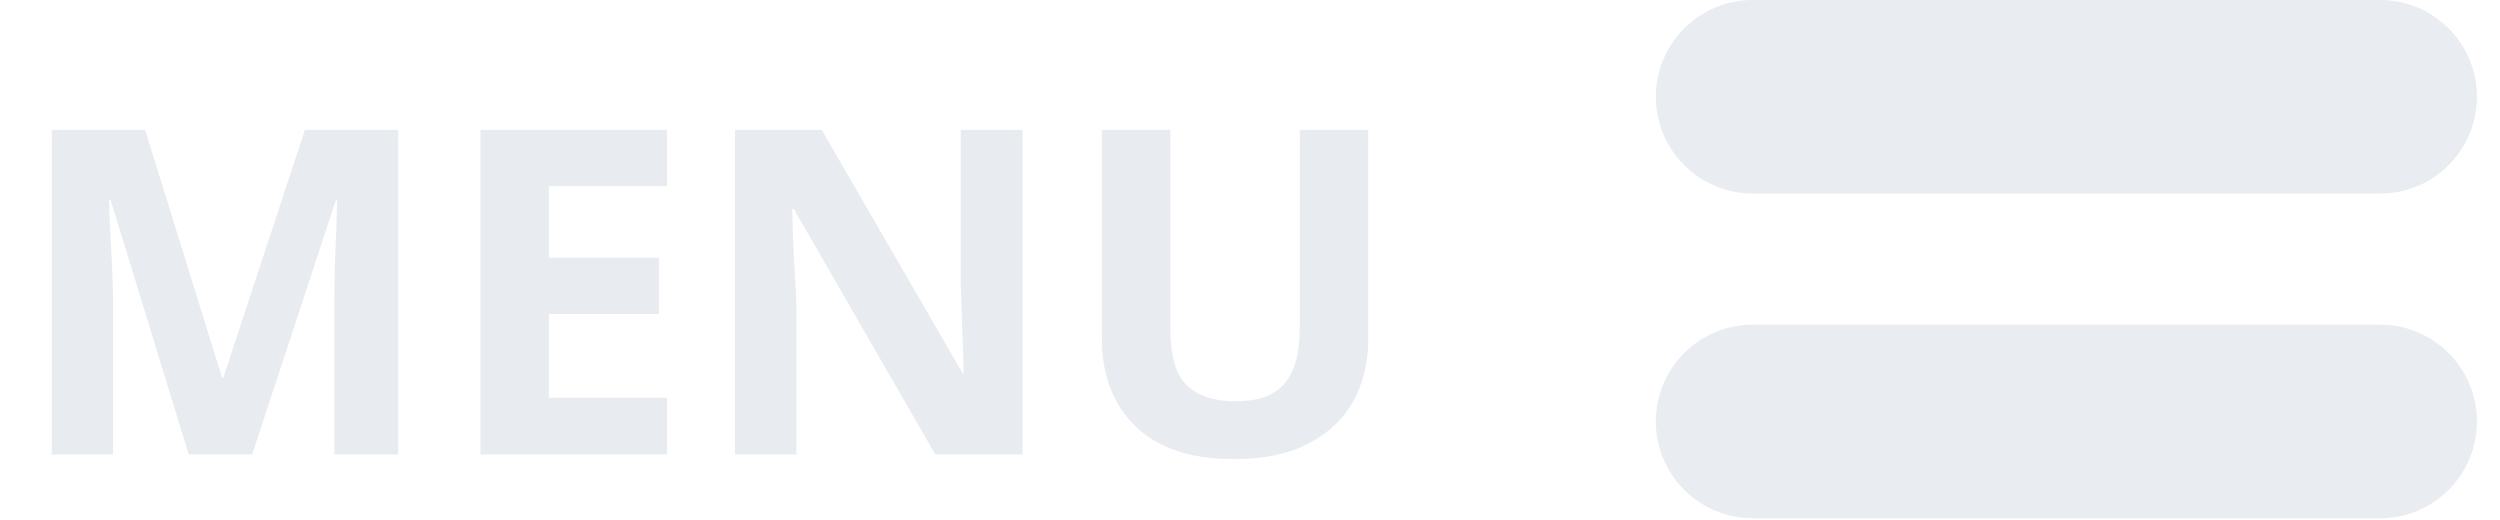
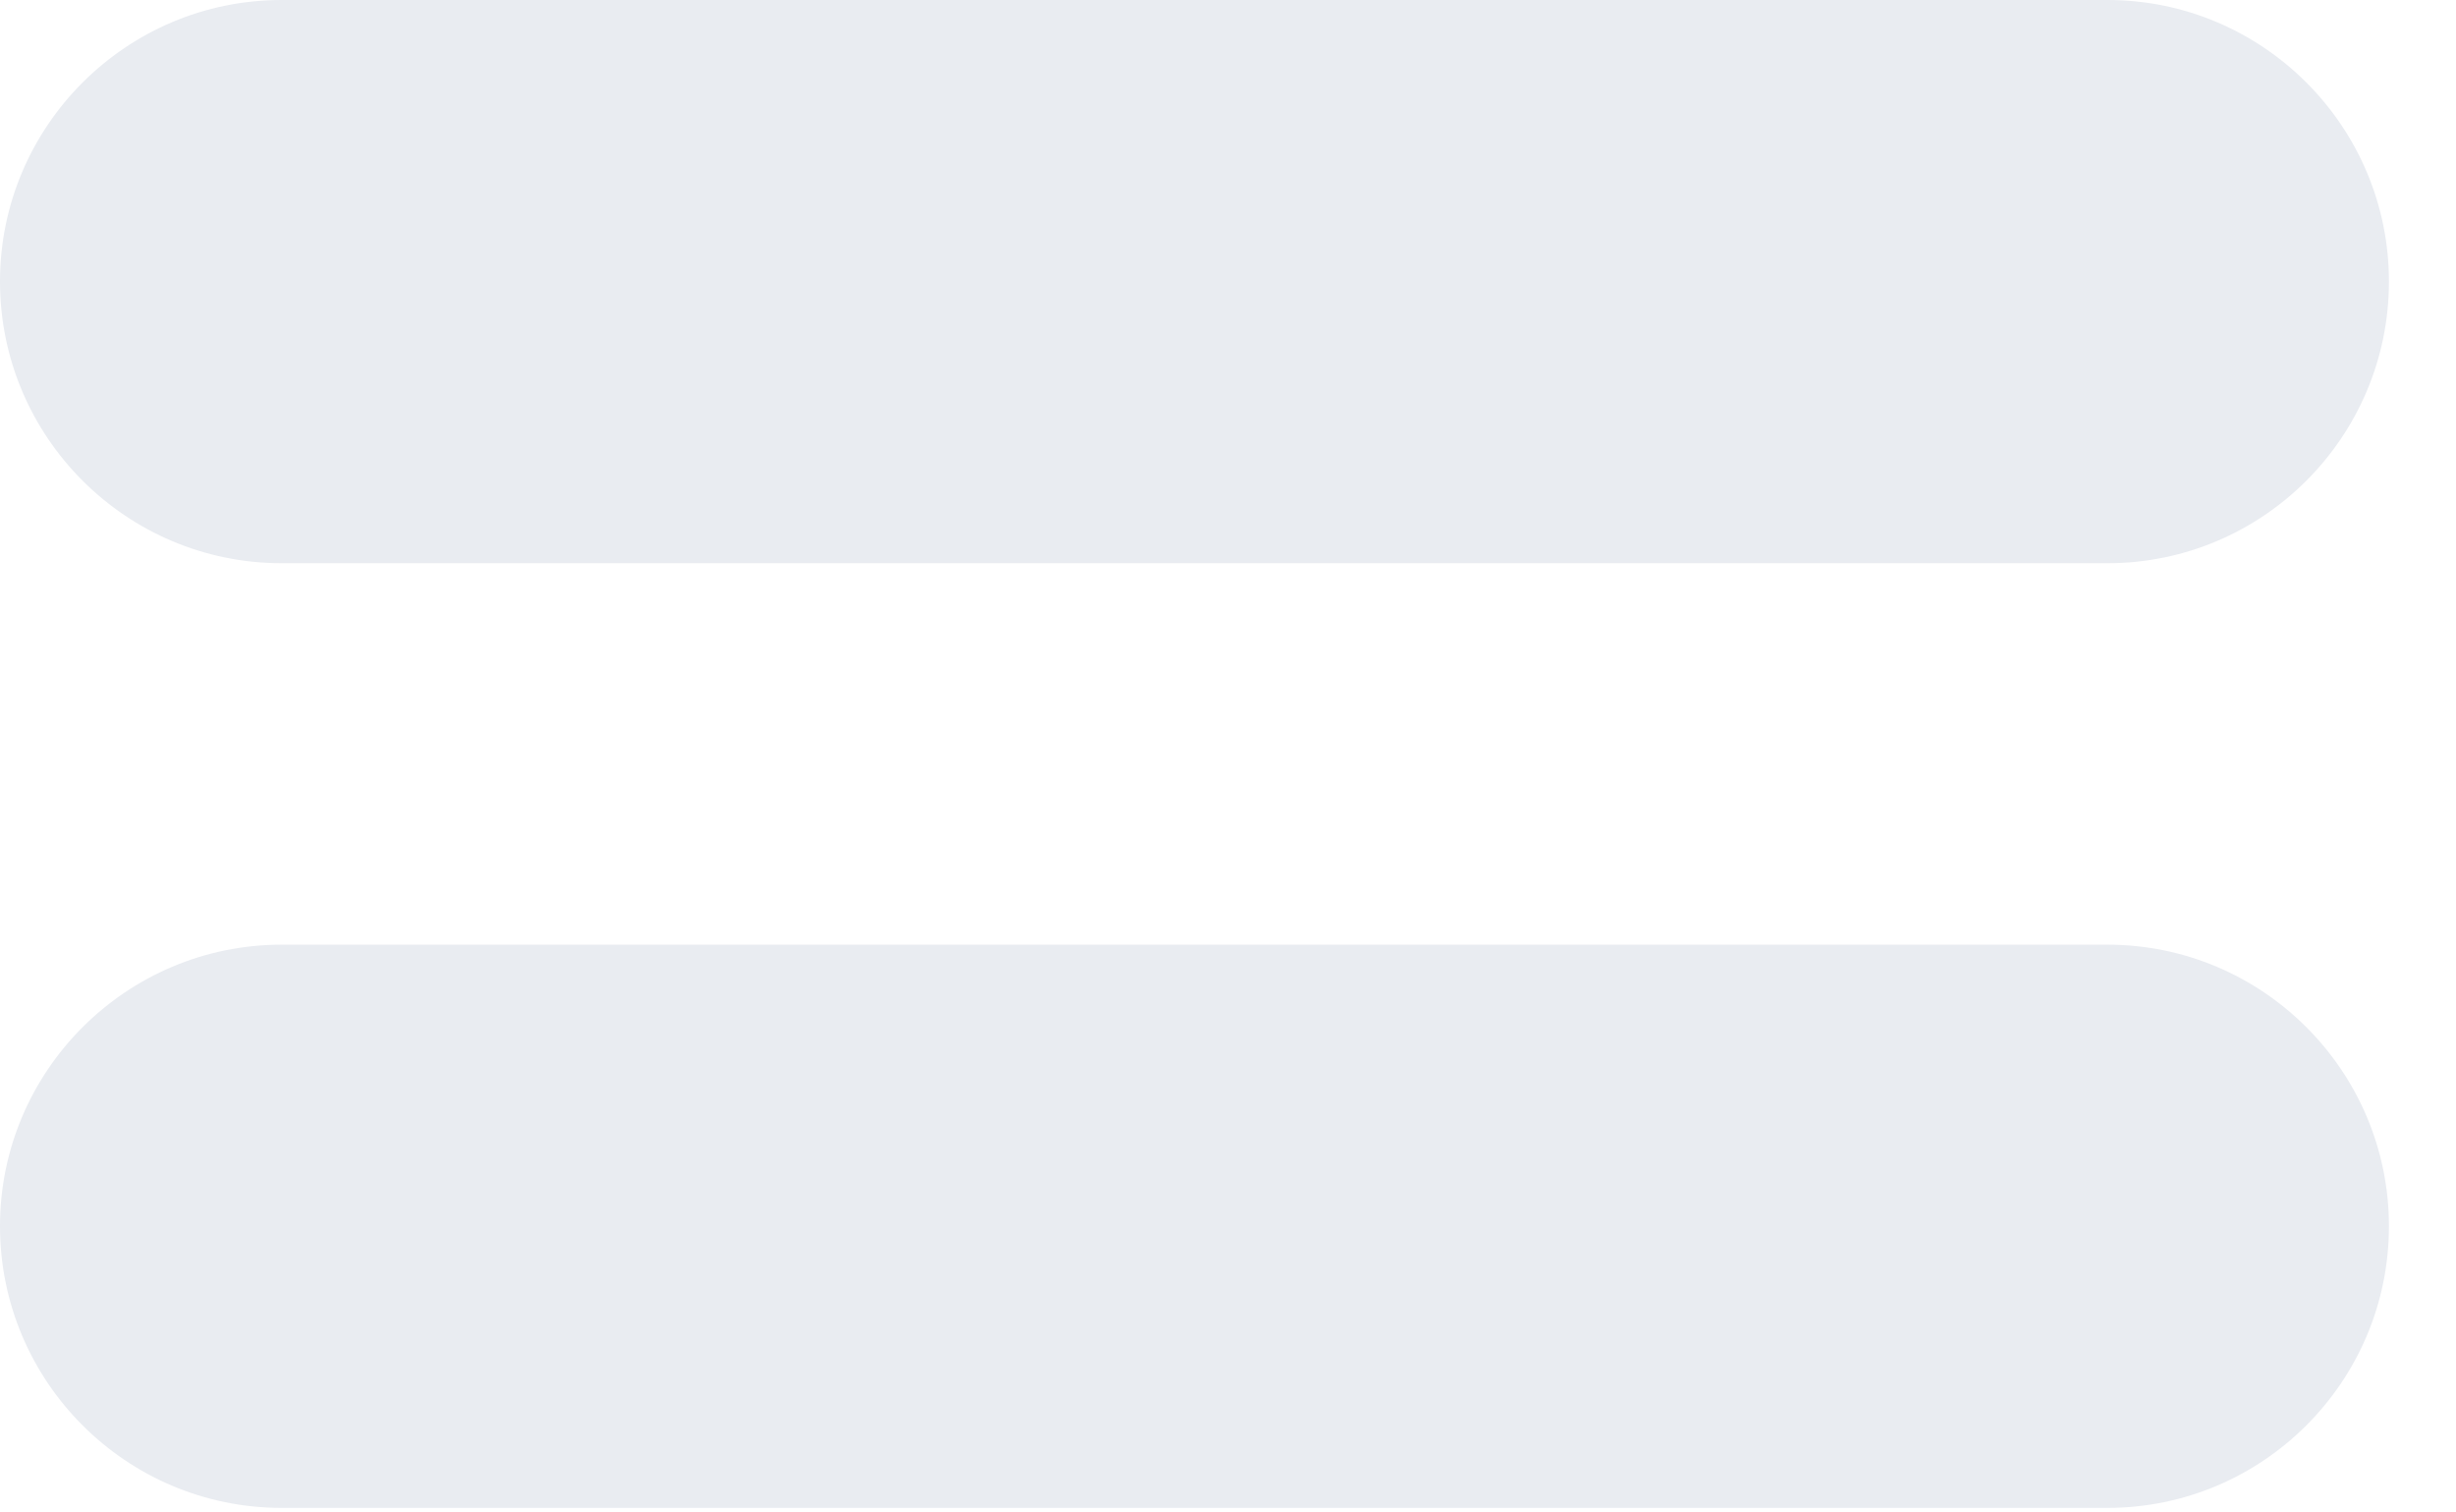
- <svg xmlns="http://www.w3.org/2000/svg" width="77px" height="16px" viewBox="0 0 77 16" version="1.1">
+ <svg xmlns="http://www.w3.org/2000/svg" width="26px" height="16px" viewBox="0 0 26 16" version="1.1">
  <defs />
-   <g id="Page-1" stroke="none" stroke-width="1" fill="none" fill-rule="evenodd">
-     <g id="sbt-blog-index" transform="translate(-1302, -33)">
-       <g id="Shape-+-Shape-Copy-+-MENU" transform="translate(1302, 32)">
-         <g id="Shape-+-Shape-Copy" transform="translate(51, 1)" fill="#E9ECF1">
+   <g id="Round-4" stroke="none" stroke-width="1" fill="none" fill-rule="evenodd">
+     <g id="sbt-desktop-work-tabs" transform="translate(-1381, -33)" fill="#E9ECF1">
+       <g id="Shape-+-Shape-Copy-+-MENU" transform="translate(1330, 32)">
+         <g id="Shape-+-Shape-Copy" transform="translate(51, 1)">
          <path d="M22.31,0 L2.982,0 C1.337,0 3.73034936e-14,1.337 3.73034936e-14,2.98 C3.73034936e-14,4.626 1.337,5.962 2.982,5.962 L22.31,5.962 C23.953,5.962 25.29,4.626 25.29,2.98 C25.29,1.337 23.953,0 22.31,0" id="Shape" />
          <path d="M22.31,10 L2.982,10 C1.337,10 3.73034936e-14,11.337 3.73034936e-14,12.98 C3.73034936e-14,14.626 1.337,15.962 2.982,15.962 L22.31,15.962 C23.953,15.962 25.29,14.626 25.29,12.98 C25.29,11.337 23.953,10 22.31,10" id="Shape-Copy" />
        </g>
-         <text id="MENU" font-family="Brandon Grotesque" font-size="14" font-weight="bold" fill="#E8ECF0">
-           <tspan x="0.329" y="15">MENU</tspan>
-         </text>
      </g>
    </g>
  </g>
</svg>
